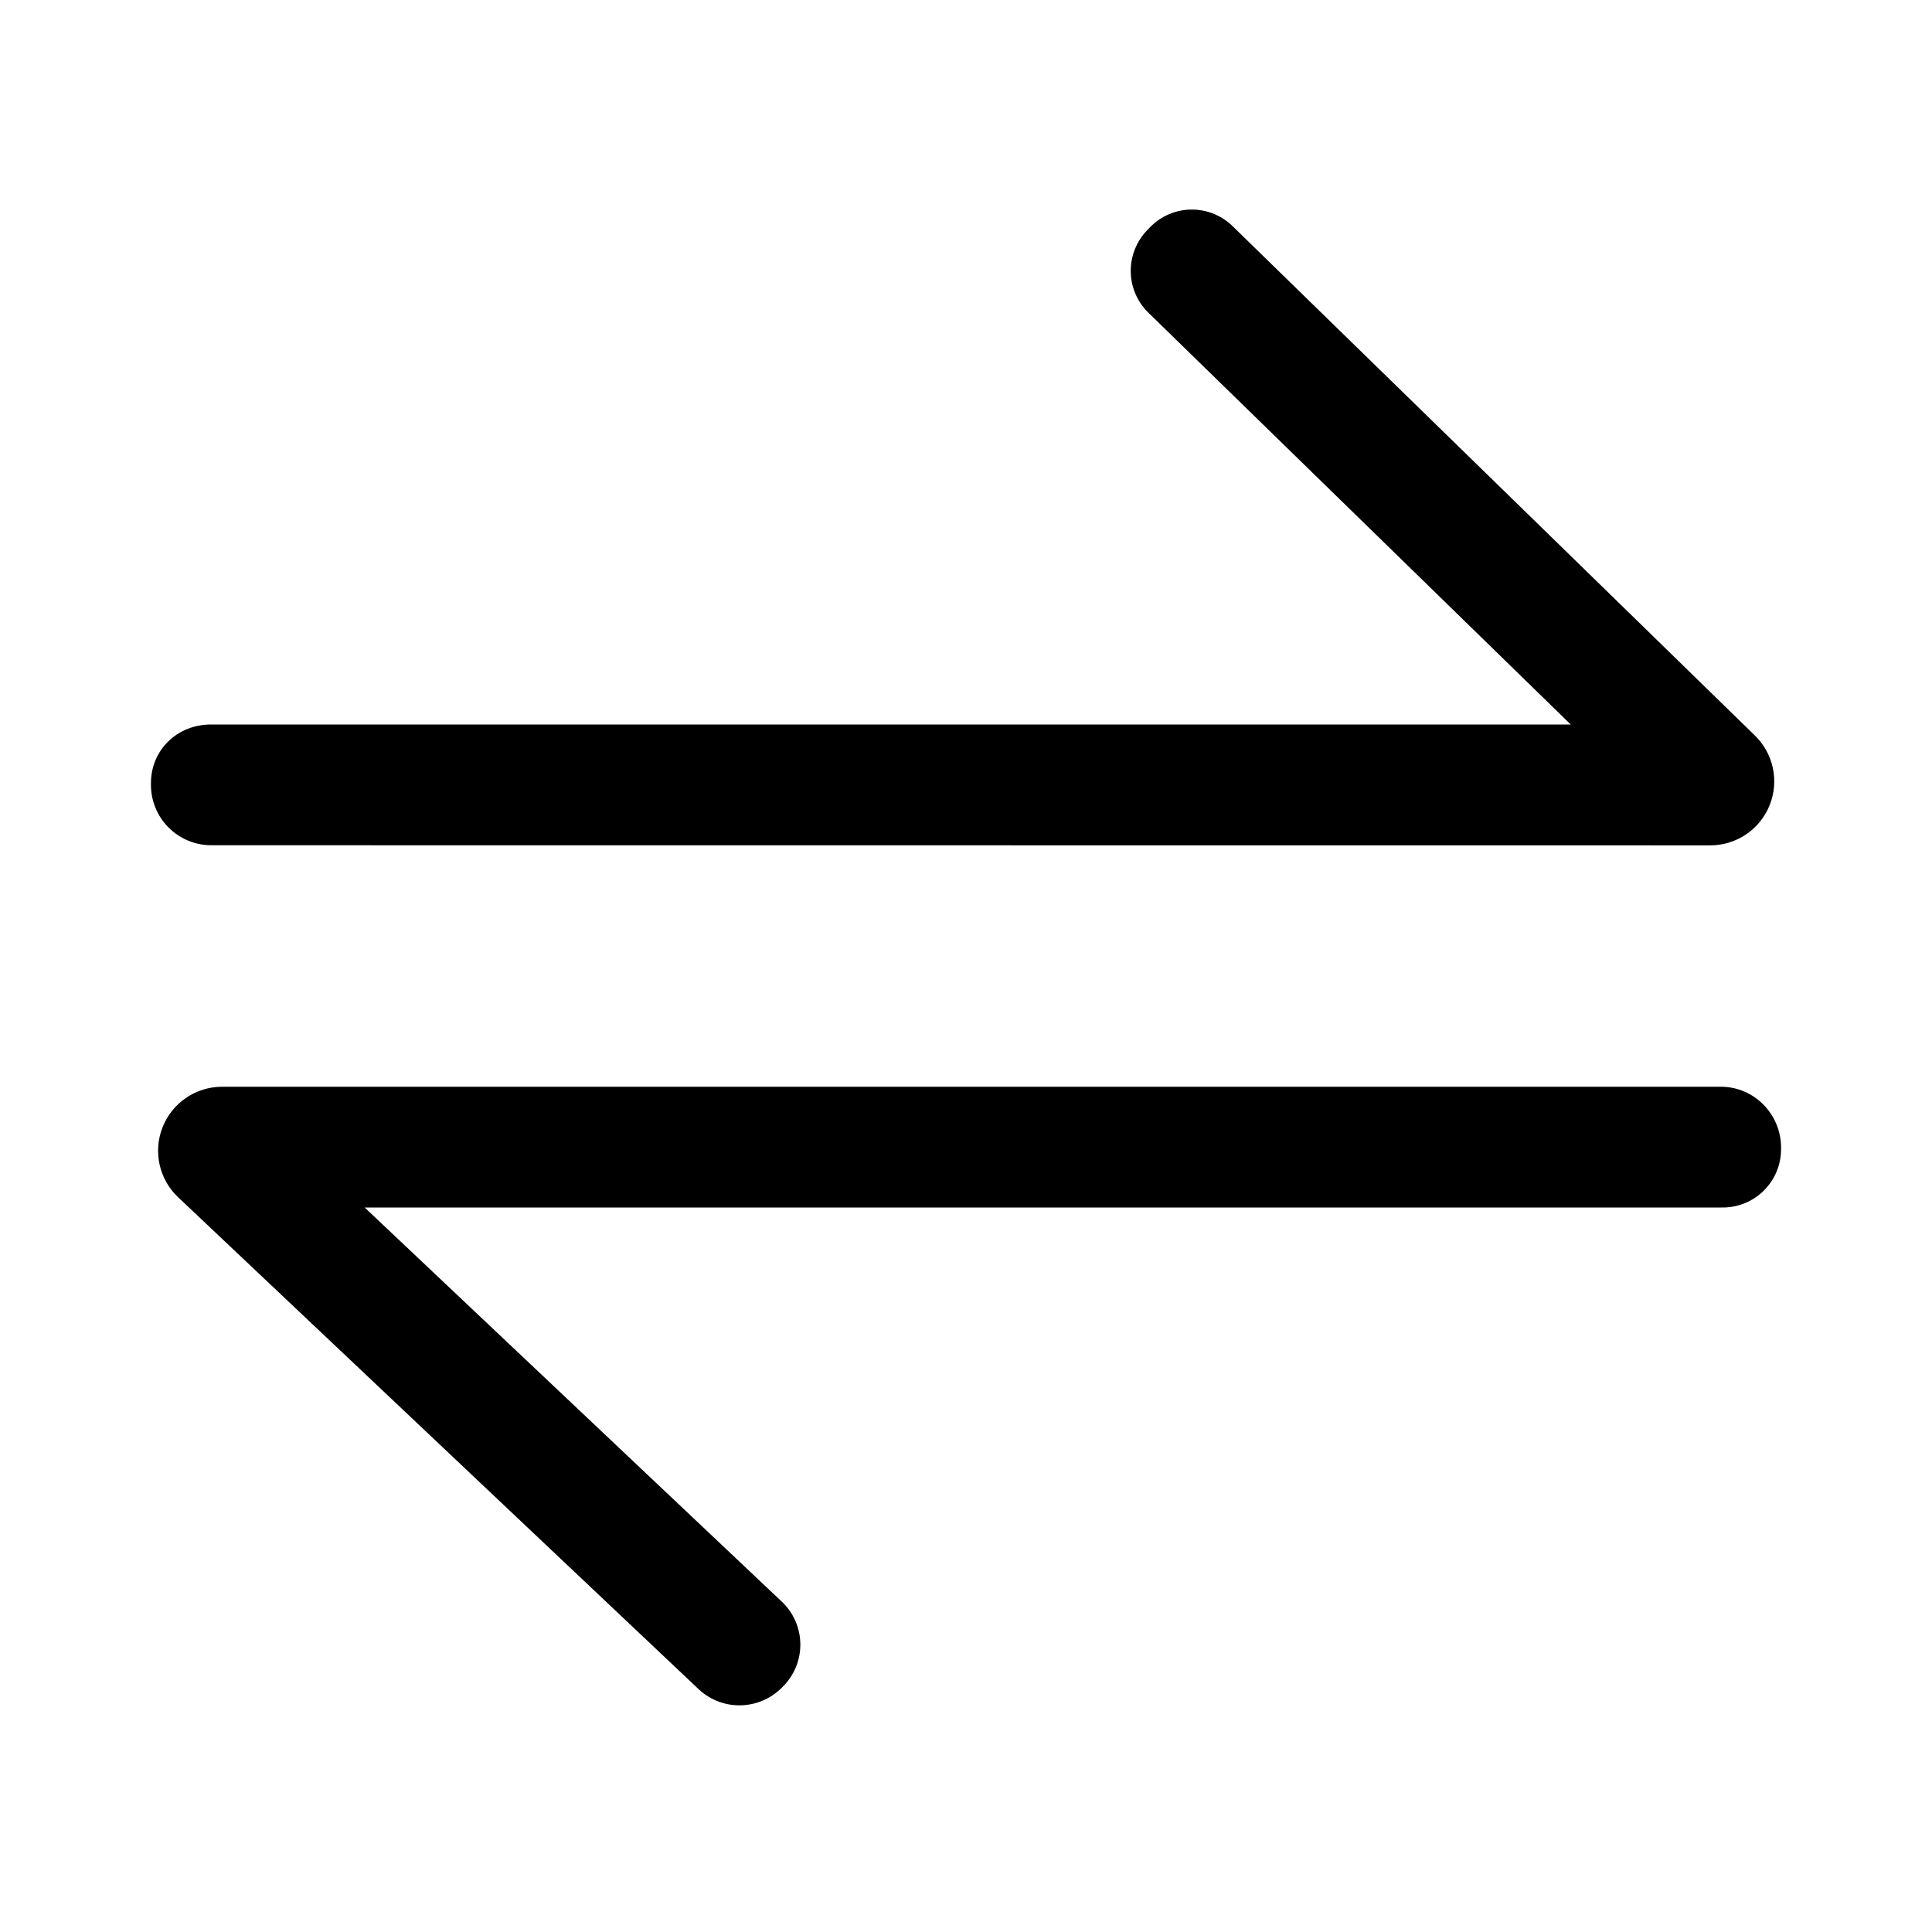
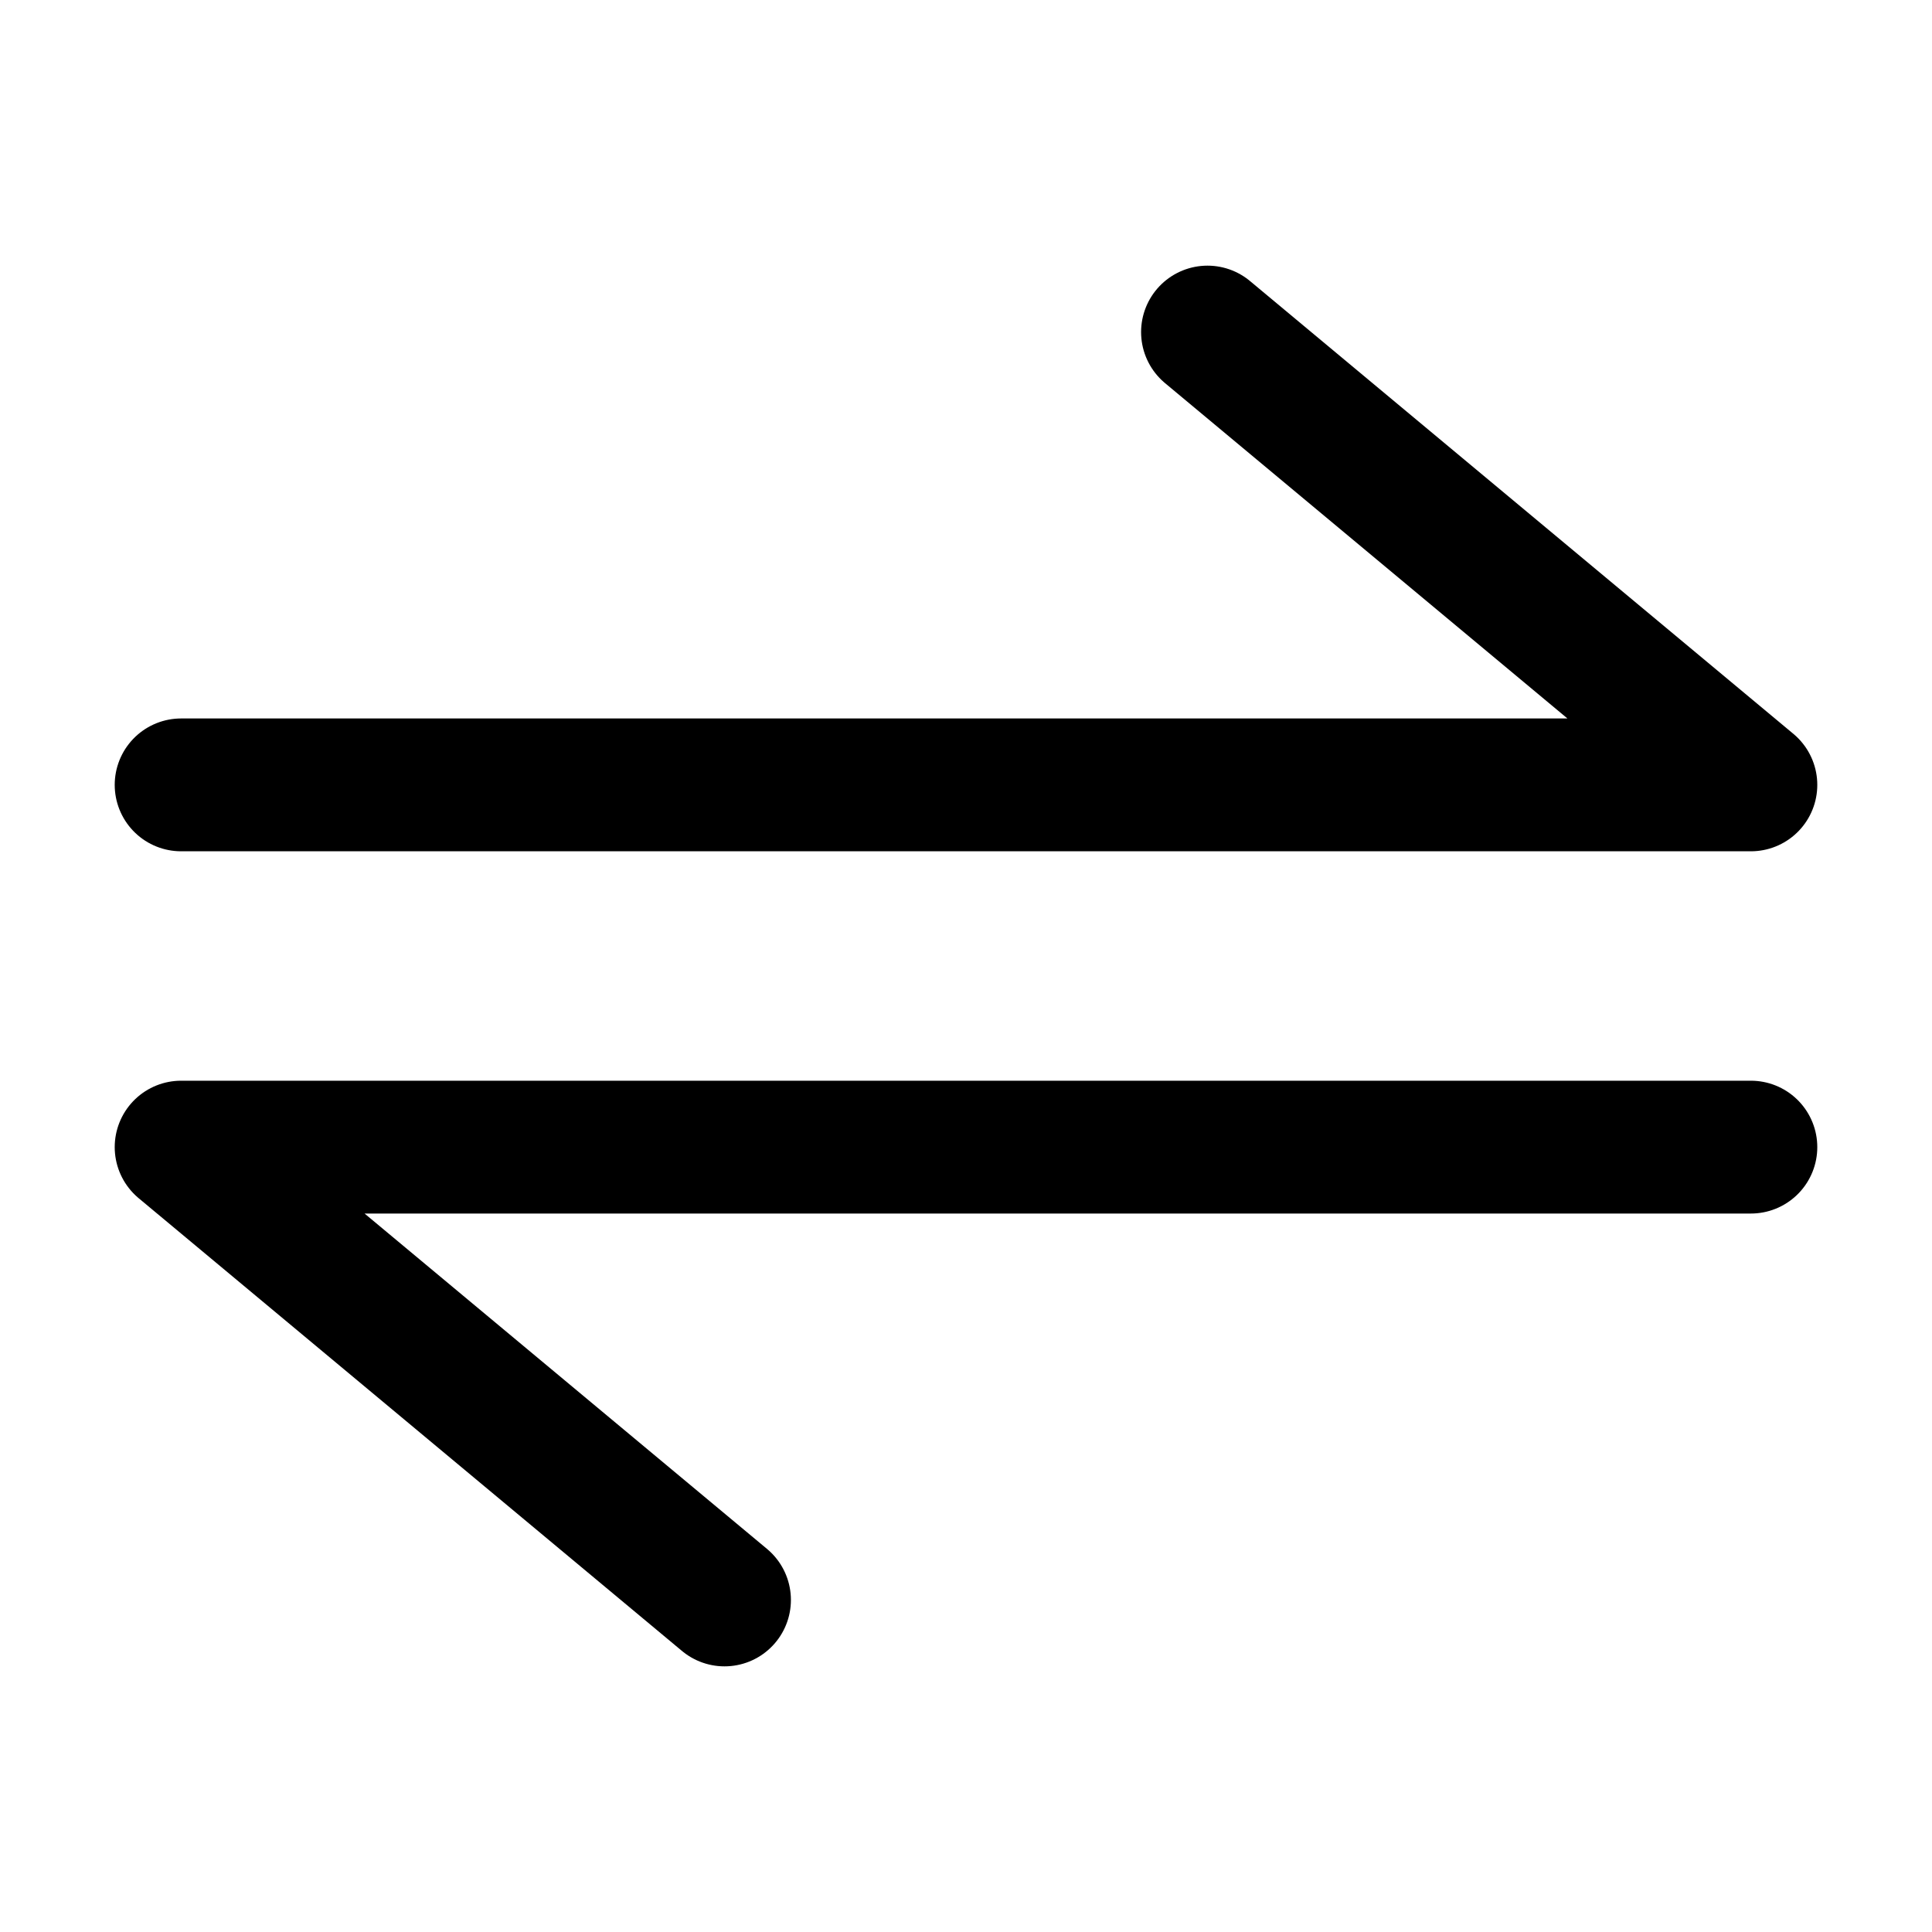
- <svg xmlns="http://www.w3.org/2000/svg" viewBox="0 0 16 16">
-   <path fill="currentColor" d="M1.746 6h11.262l-3.49-3.403a.484.484 0 0 1-.015-.693l.02-.021a.483.483 0 0 1 .693-.002l4.317 4.21a.53.53 0 0 1-.37.91L1.748 7a.5.5 0 0 1-.498-.504v-.01c0-.277.22-.486.496-.486m12.51 4H3.02l3.446 3.256a.49.49 0 0 1 .01.719.494.494 0 0 1-.701.004l-4.3-4.064A.53.53 0 0 1 1.839 9h12.413c.276 0 .498.228.498.504v.011a.483.483 0 0 1-.494.485" />
+ <svg xmlns="http://www.w3.org/2000/svg" fill="none" viewBox="0 0 16 16">
+   <path stroke="currentColor" stroke-linecap="round" stroke-linejoin="round" stroke-width="1.1" d="M1.5 6.5h13m0 0L10 2.75m4.5 6.75h-13m0 0L6 13.25" />
</svg>
